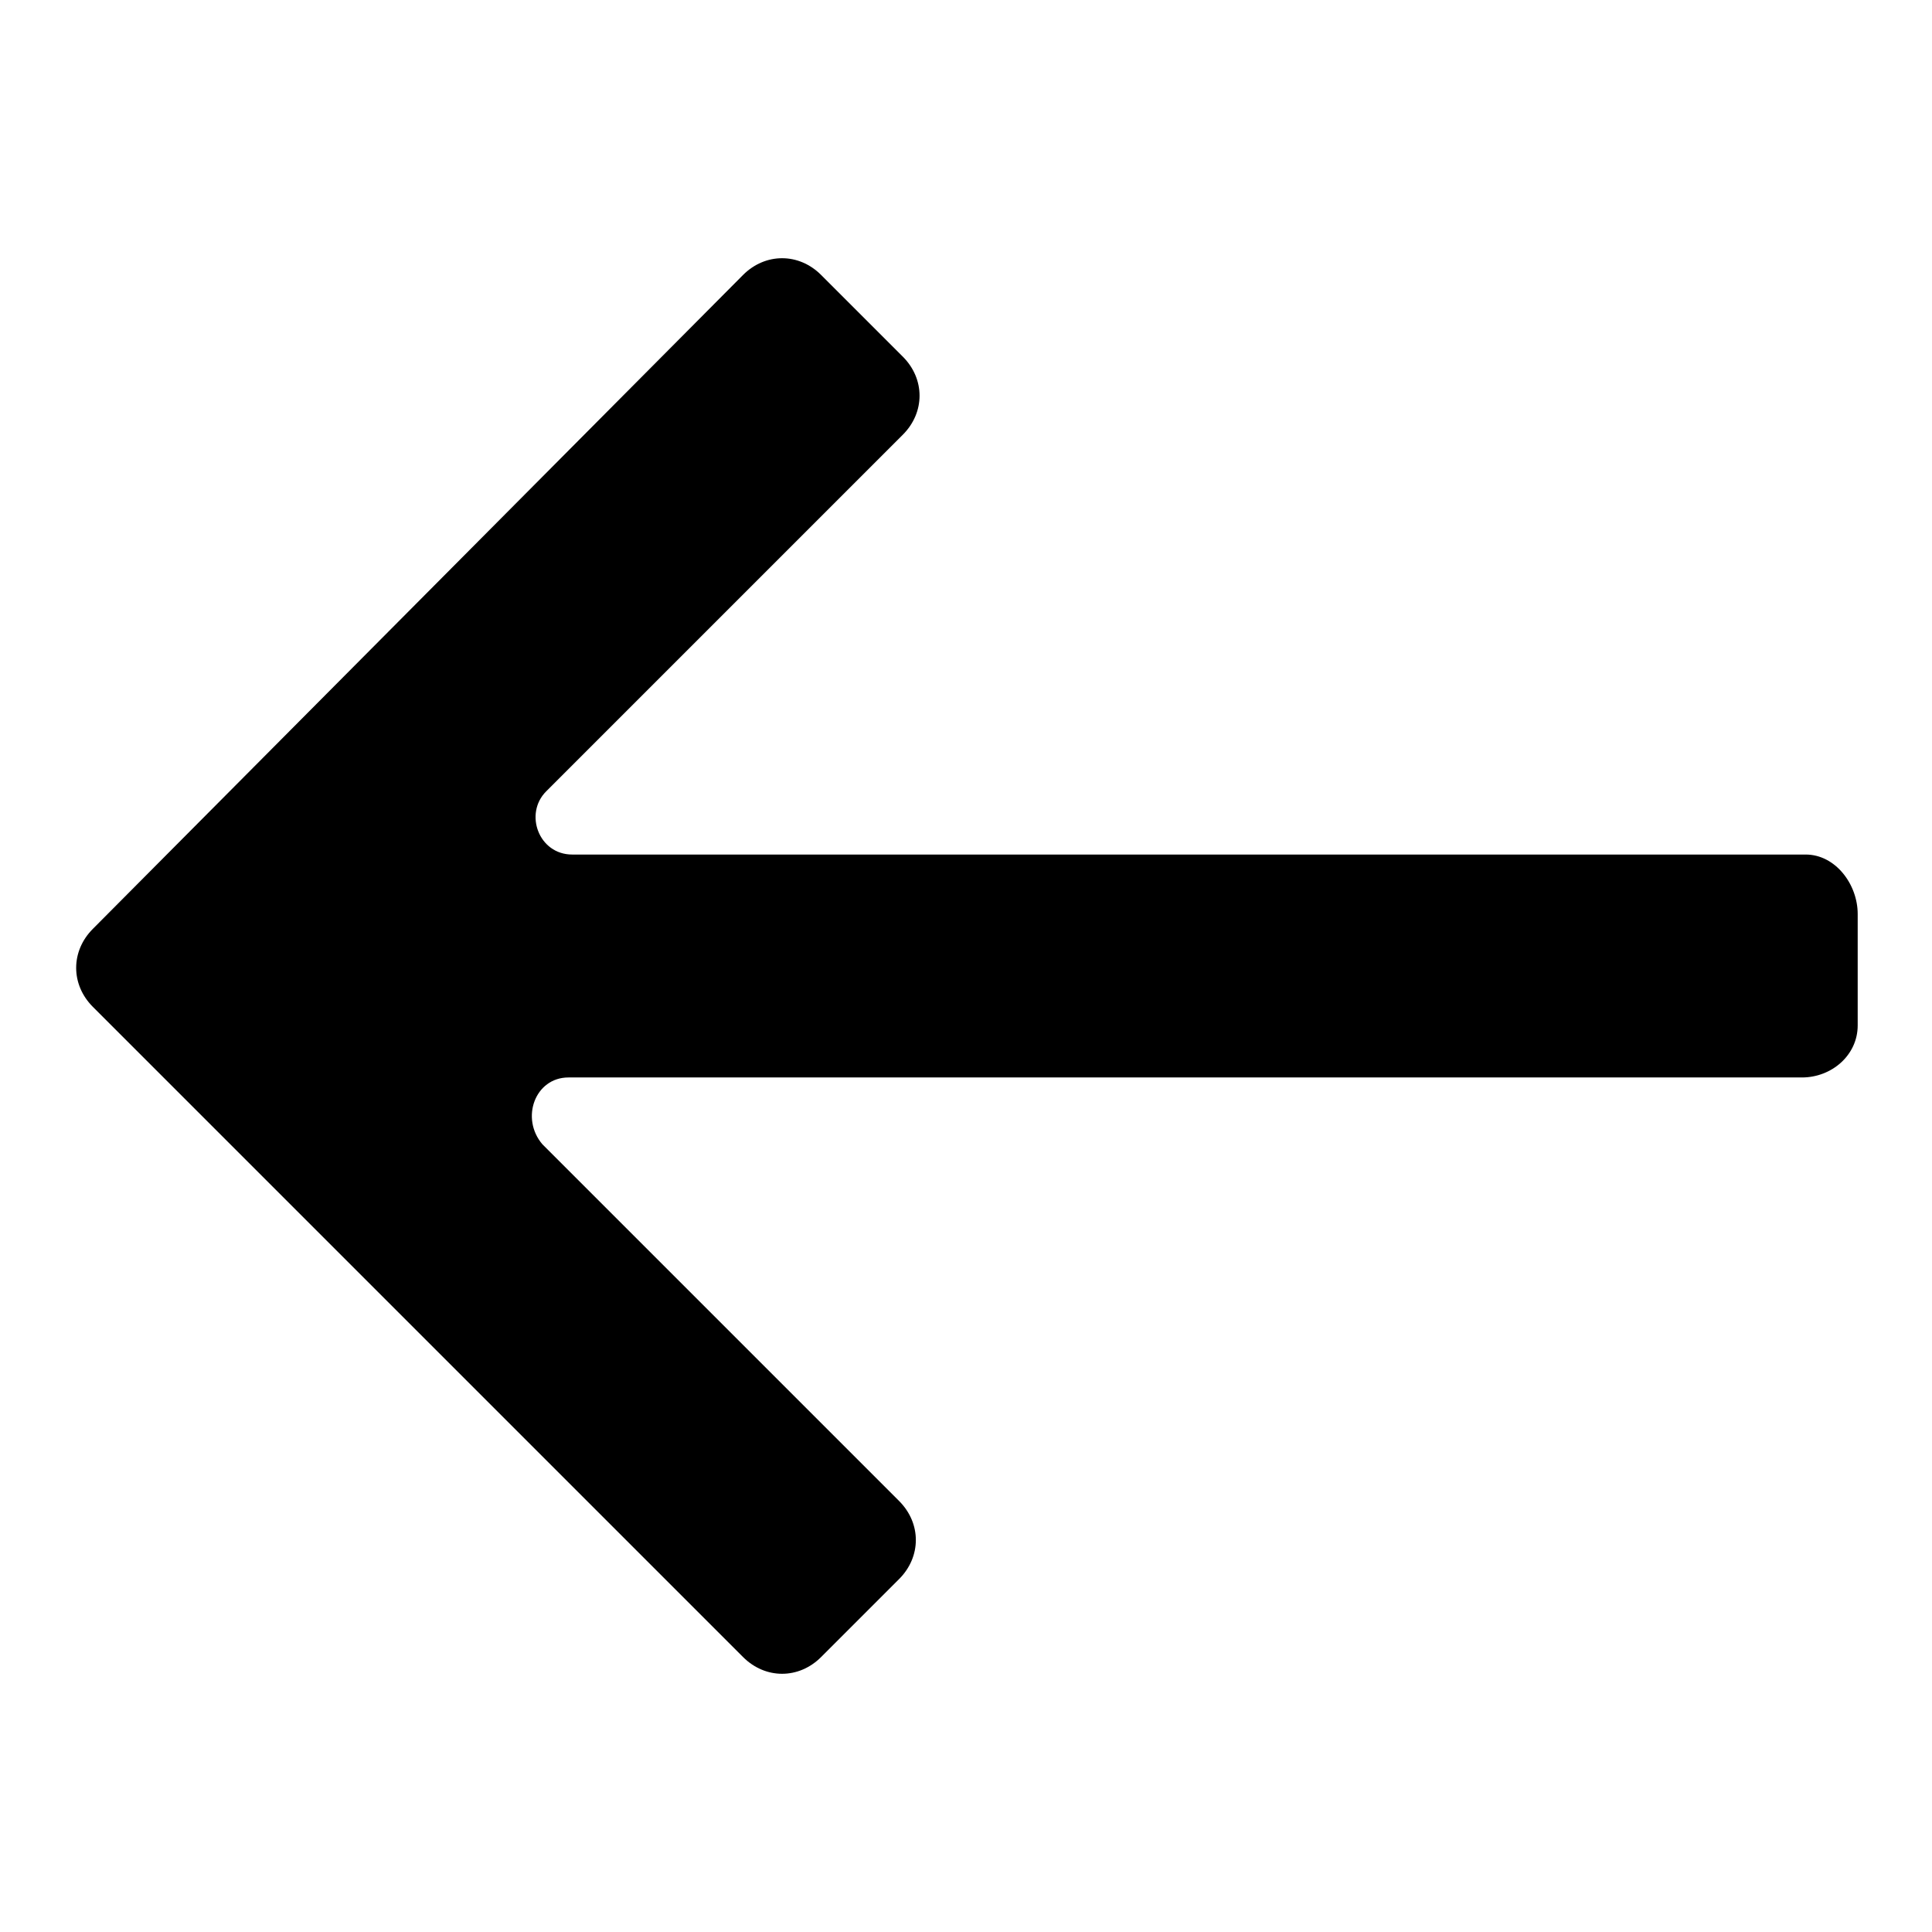
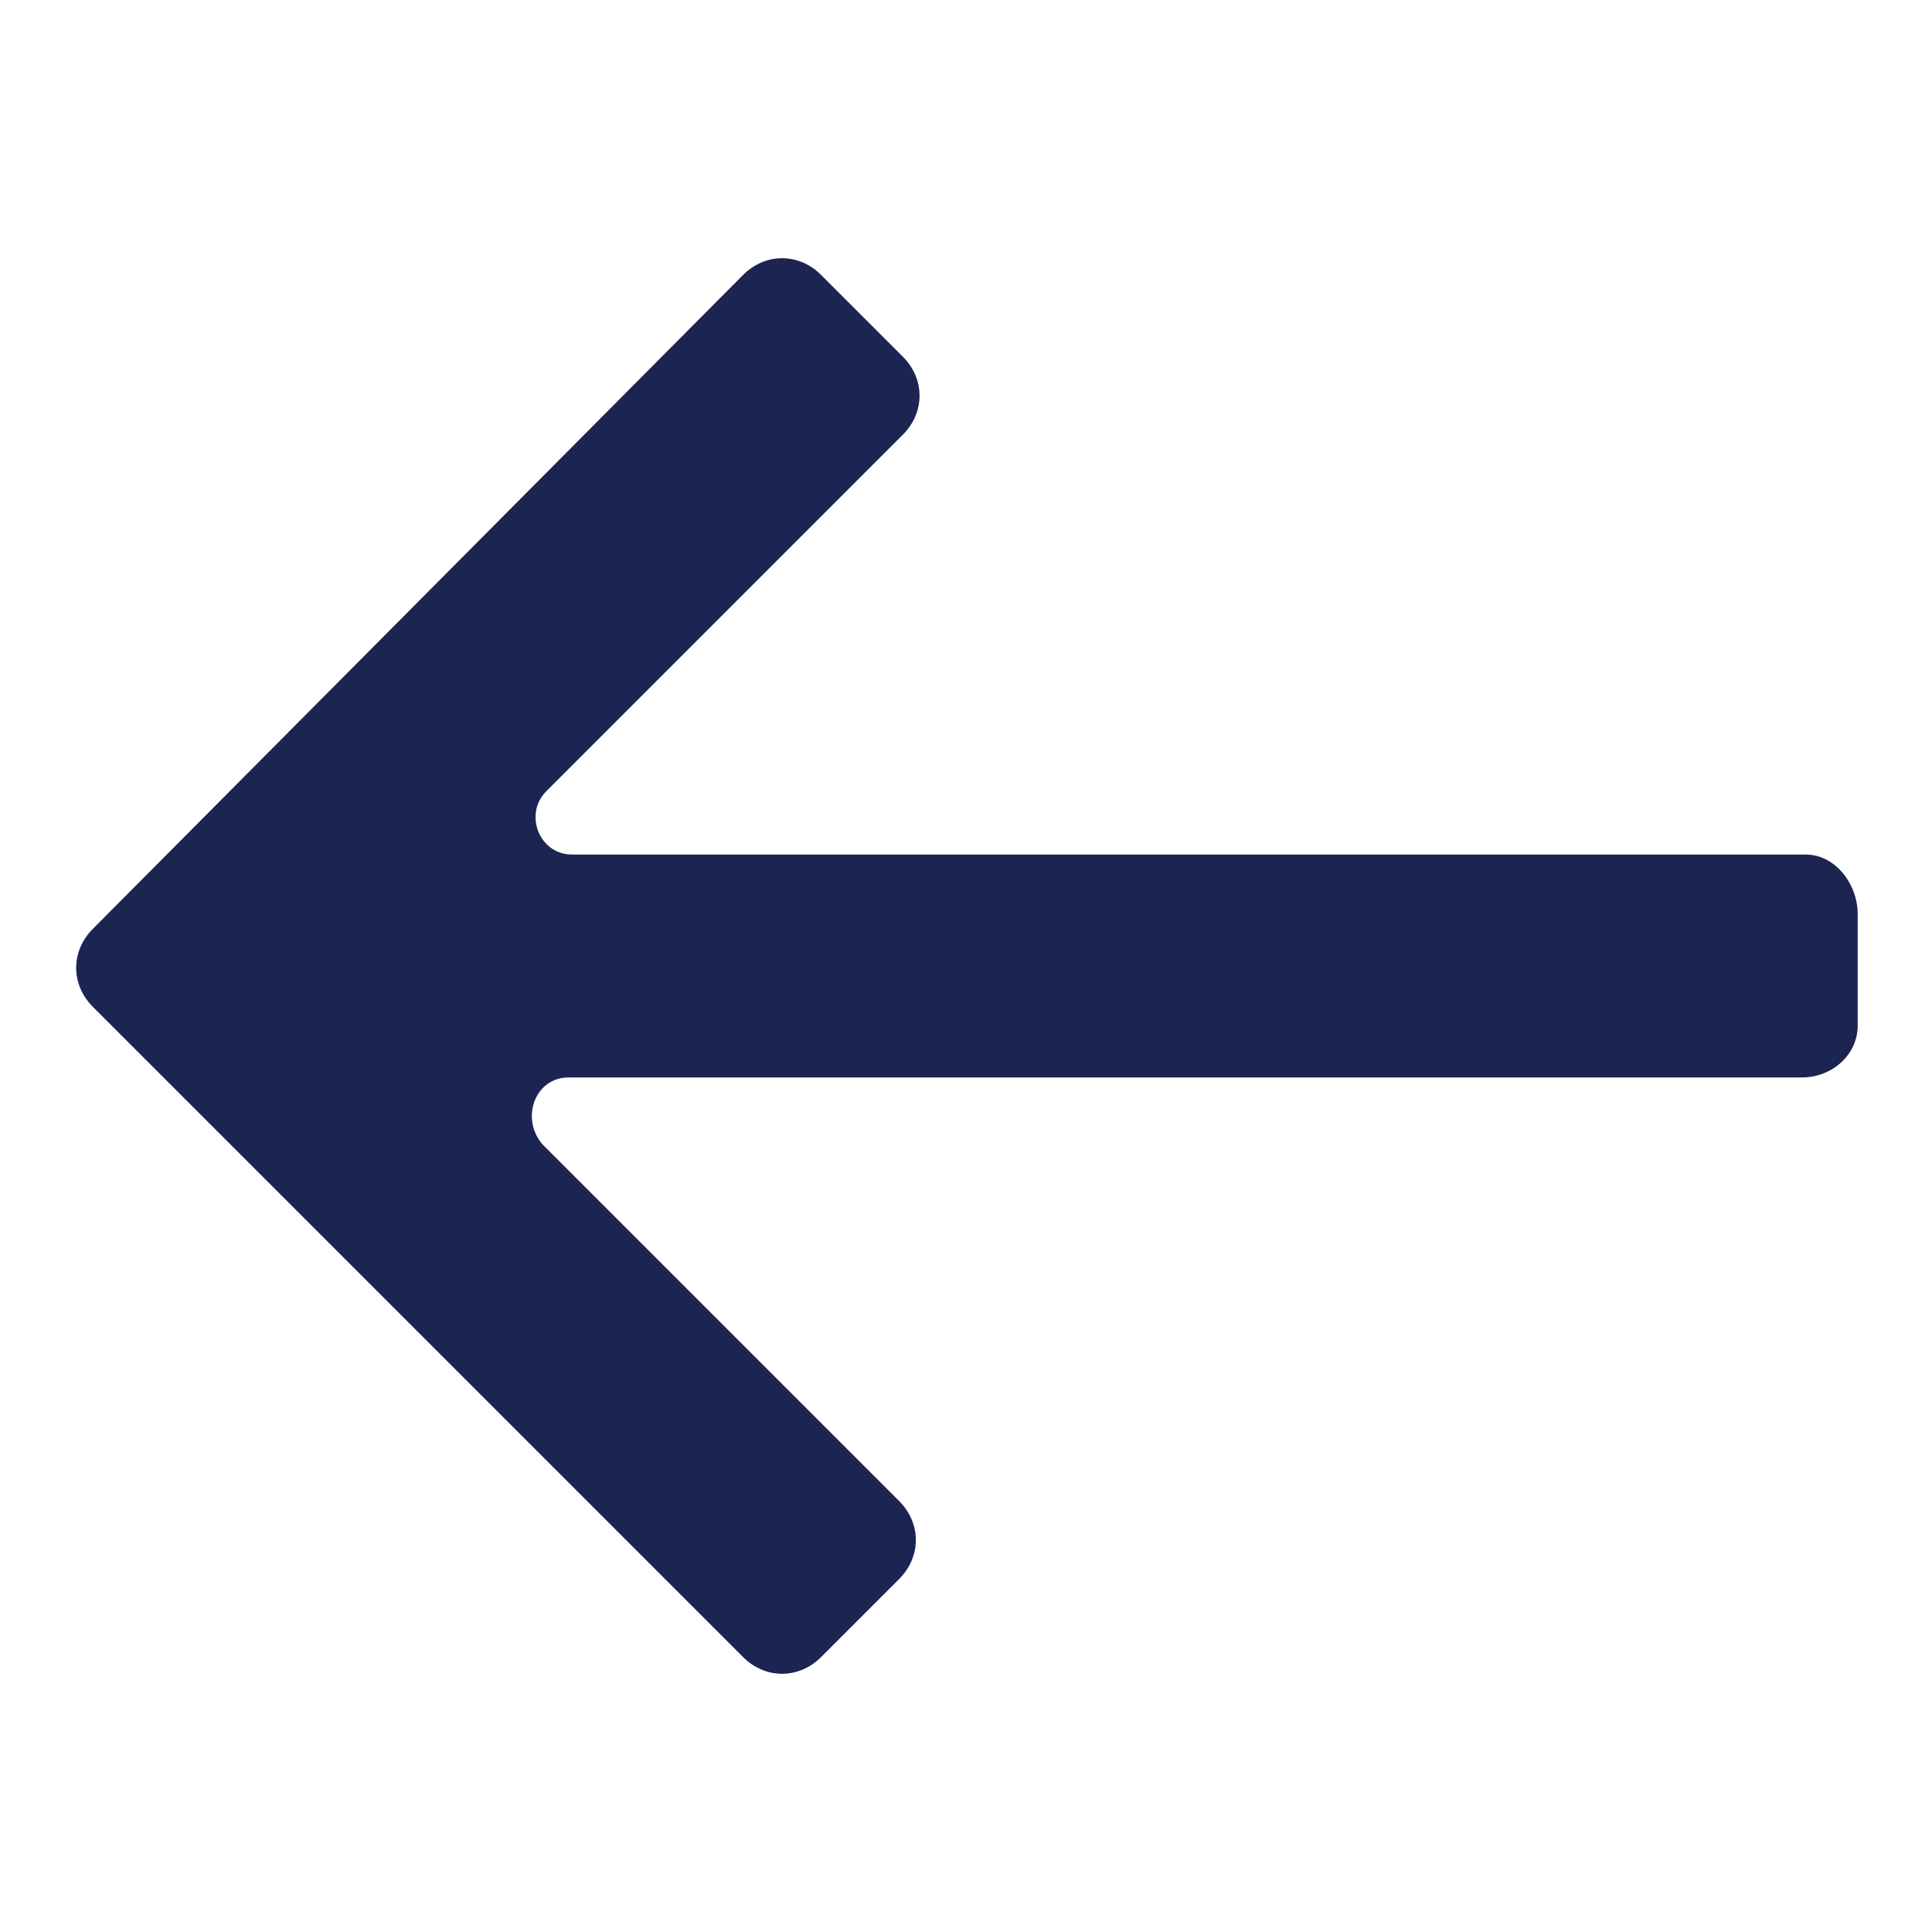
- <svg xmlns="http://www.w3.org/2000/svg" fill="#000000" width="800px" height="800px" viewBox="0 0 52 52" enable-background="new 0 0 52 52" xml:space="preserve">
+ <svg xmlns="http://www.w3.org/2000/svg" fill="#1C2452" width="800px" height="800px" viewBox="0 0 52 52" enable-background="new 0 0 52 52" xml:space="preserve">
  <path d="M48.6,23H15.4c-0.9,0-1.3-1.1-0.7-1.7l9.6-9.6c0.6-0.6,0.6-1.5,0-2.1l-2.2-2.2c-0.6-0.6-1.5-0.6-2.1,0  L2.5,25c-0.6,0.6-0.6,1.5,0,2.1L20,44.6c0.6,0.6,1.5,0.6,2.1,0l2.1-2.1c0.6-0.6,0.6-1.5,0-2.1l-9.6-9.6C14,30.1,14.4,29,15.3,29  h33.2c0.8,0,1.5-0.6,1.5-1.4v-3C50,23.8,49.4,23,48.6,23z" />
</svg>
